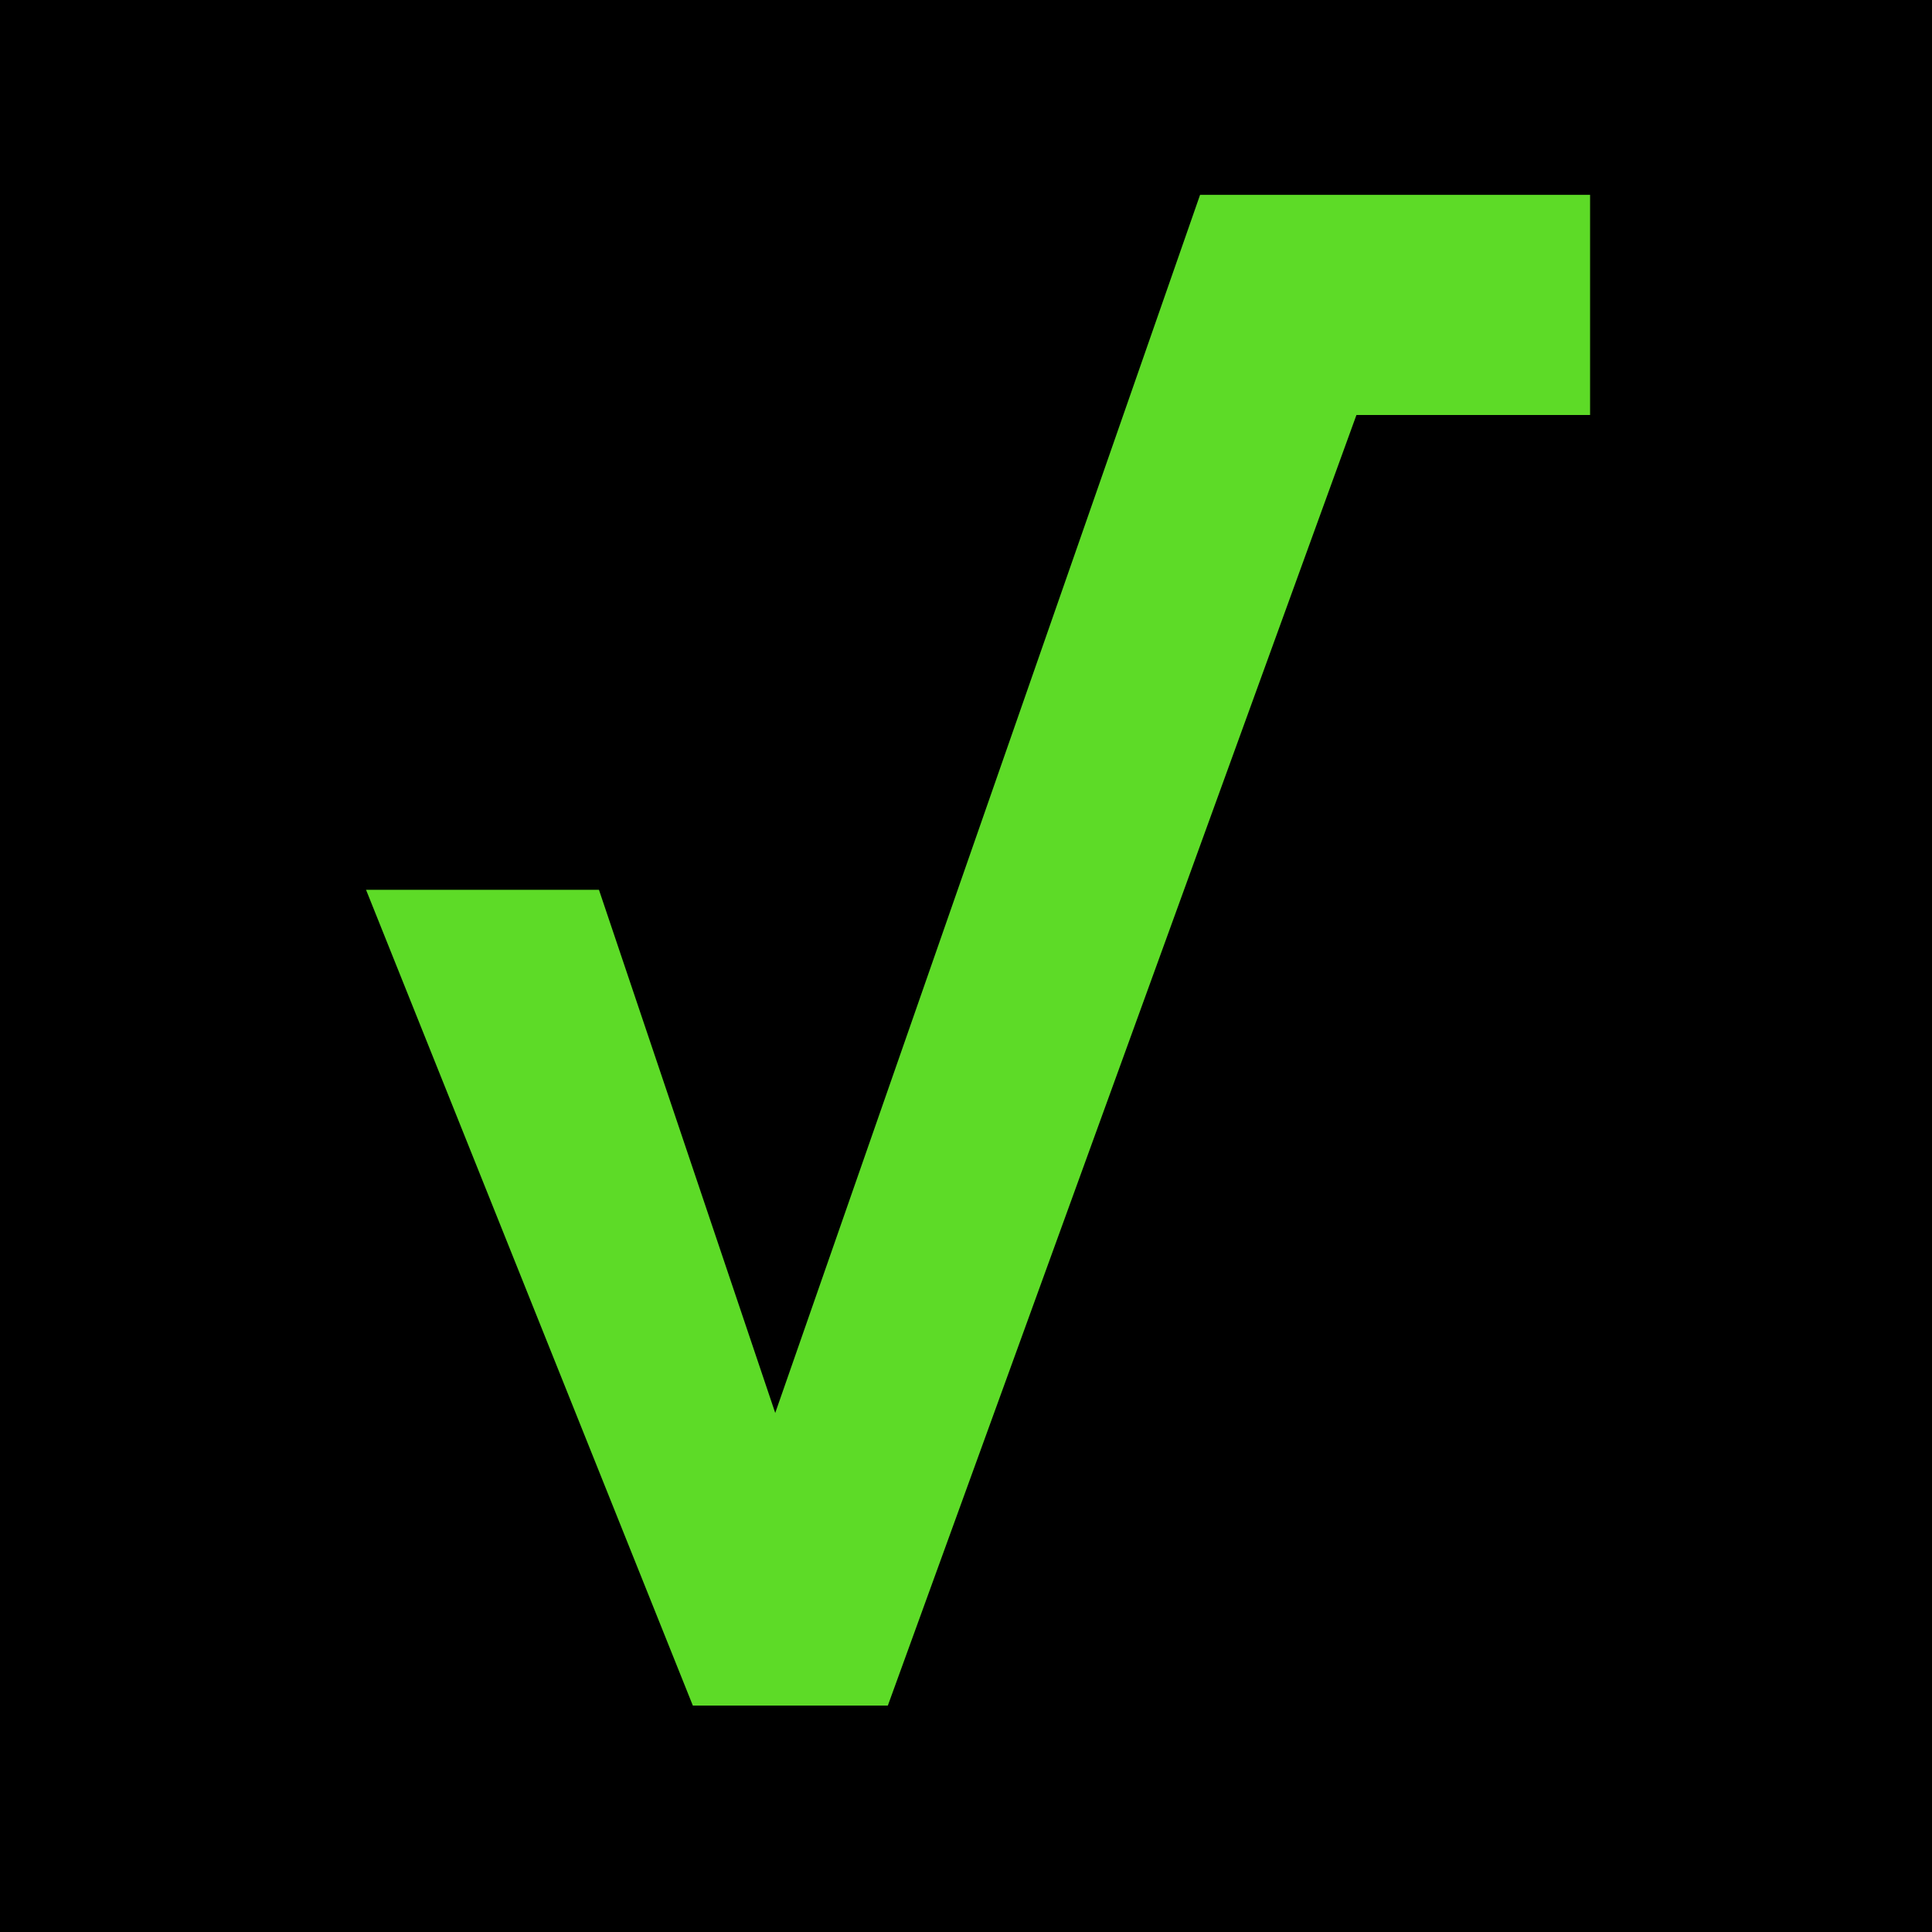
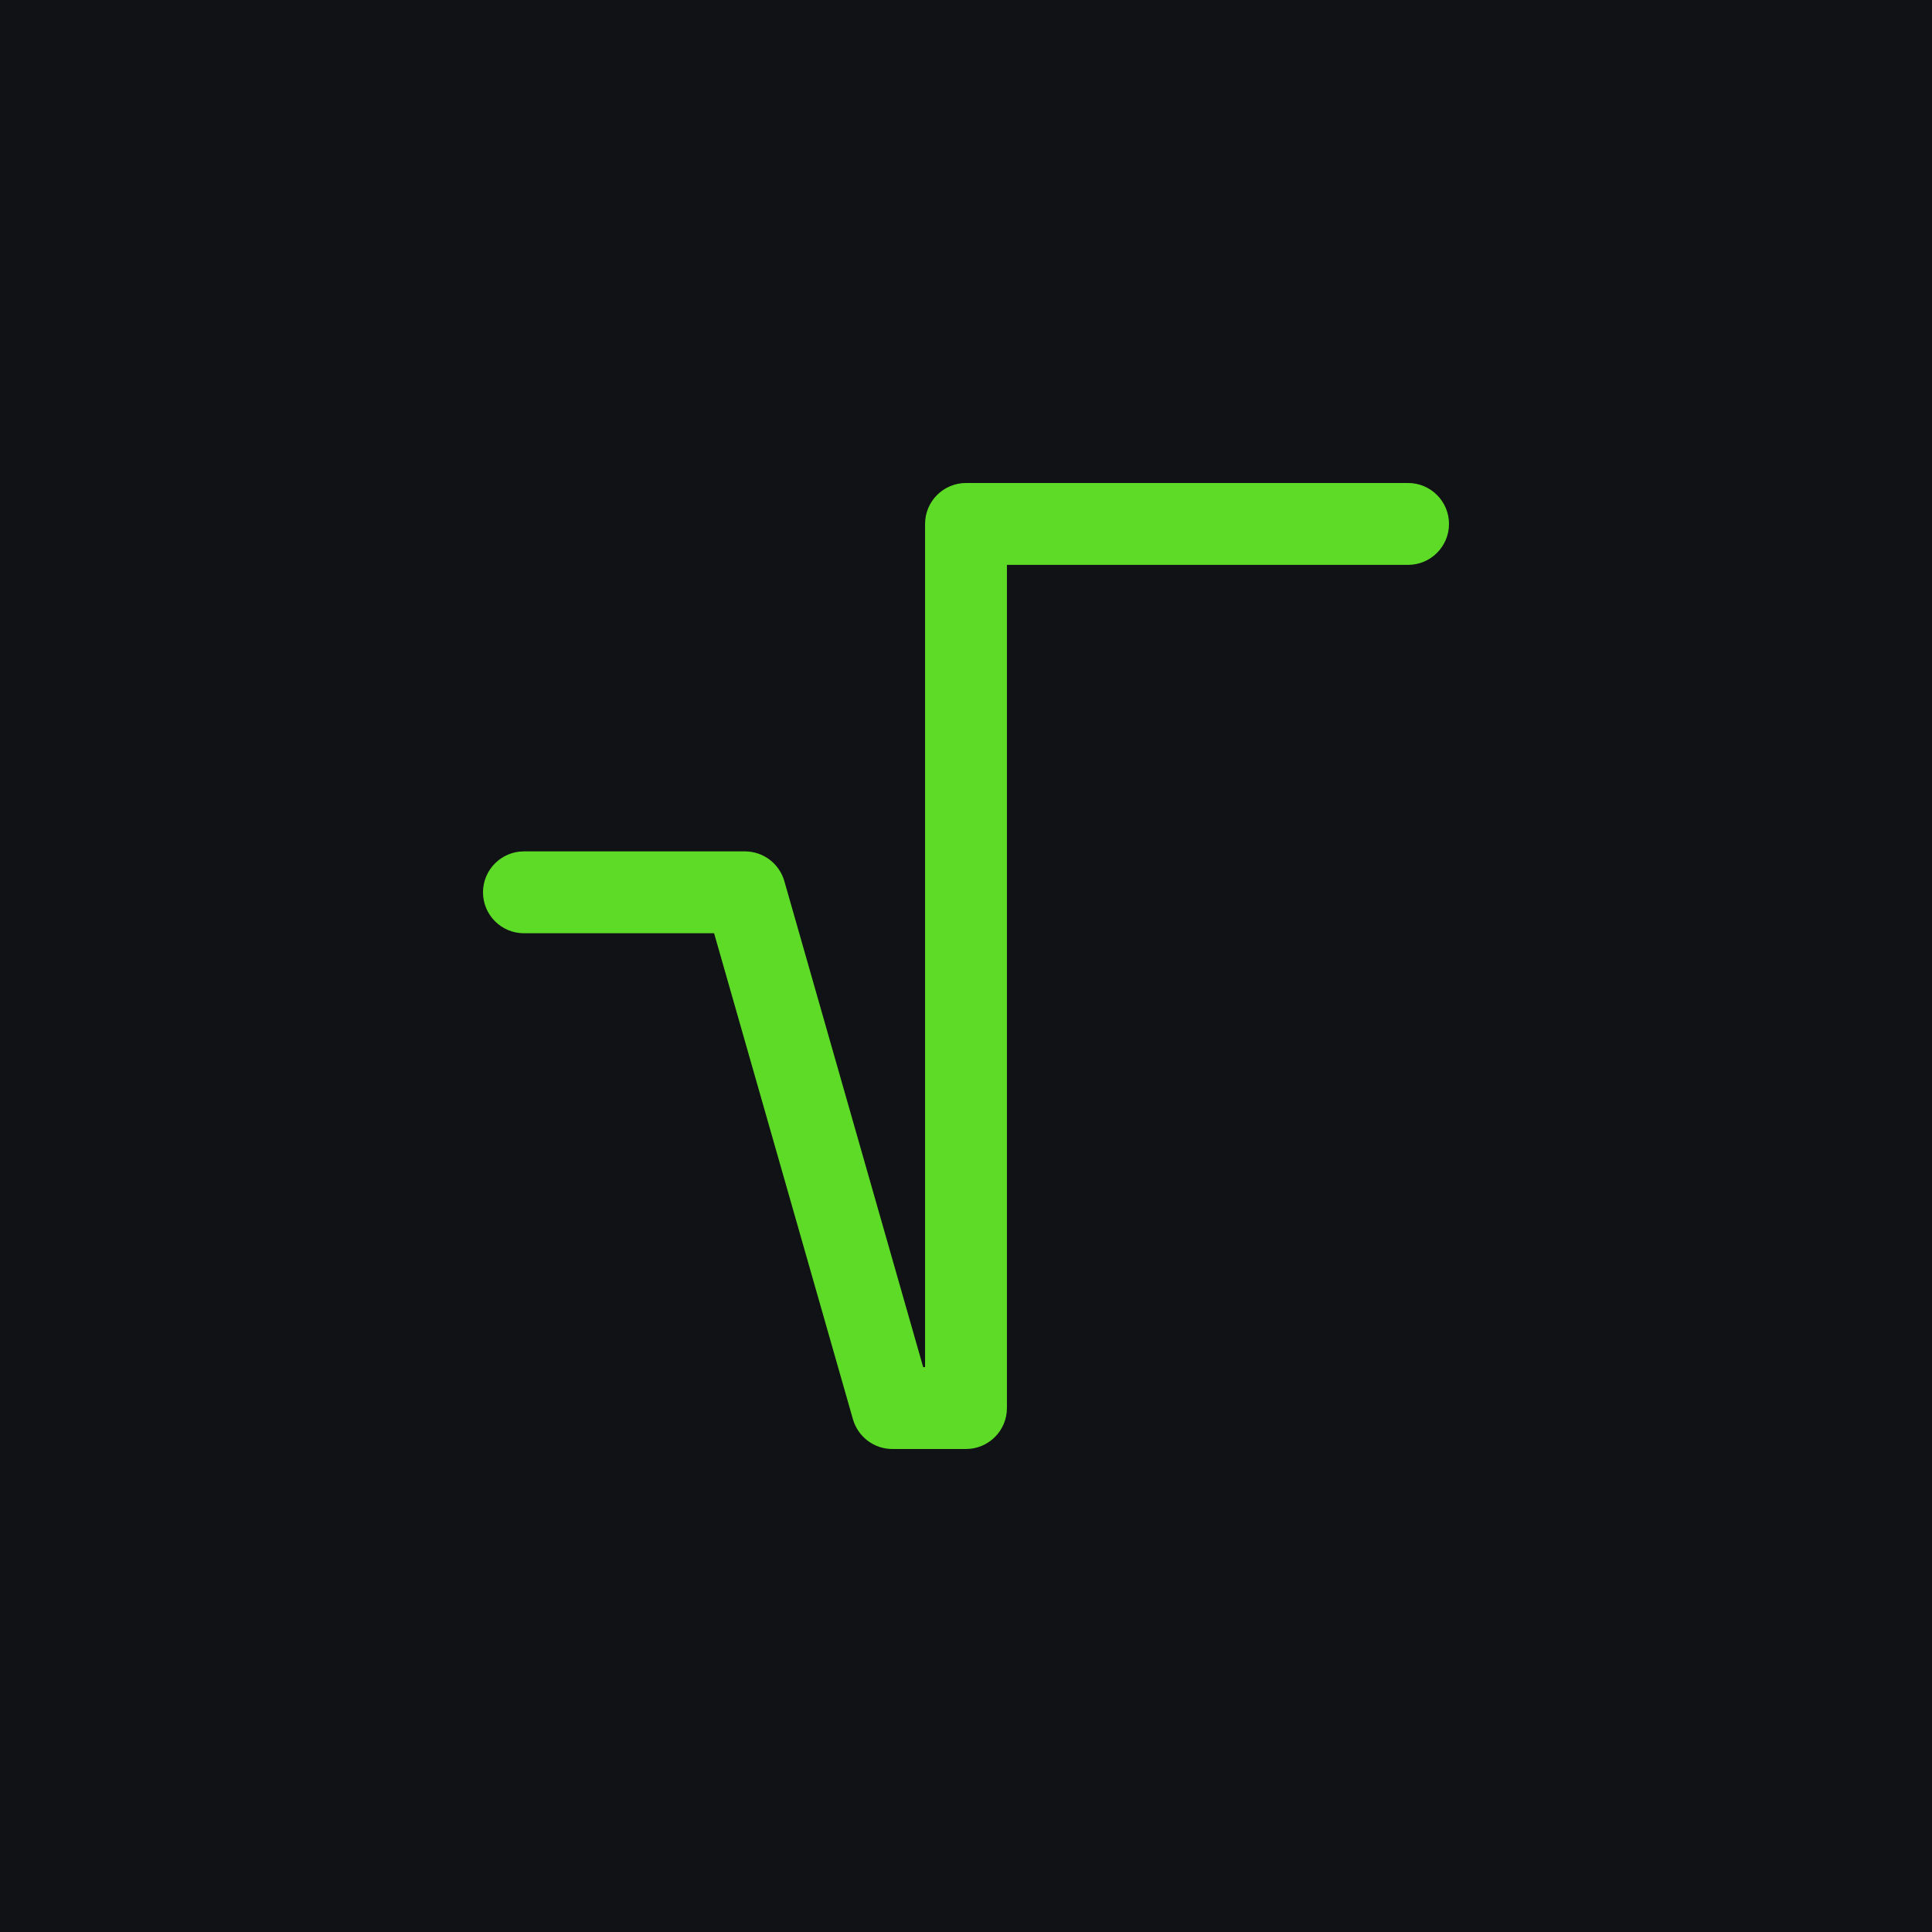
- <svg xmlns="http://www.w3.org/2000/svg" version="1.1" viewBox="0.0 0.0 137.0 137.0" fill="none" stroke="none" stroke-linecap="square" stroke-miterlimit="10">
-   <clipPath id="p.0">
-     <path d="m0 0l137.0 0l0 137.0l-137.0 0l0 -137.0z" clip-rule="nonzero" />
-   </clipPath>
-   <g clip-path="url(#p.0)">
-     <path fill="#000000" fill-opacity="0.0" d="m0 0l137.0 0l0 137.0l-137.0 0z" fill-rule="evenodd" />
-     <path fill="#000000" d="m0 0l137.008 0l0 137.008l-137.008 0z" fill-rule="evenodd" />
-     <path fill="#000000" fill-opacity="0.0" d="m15.301 -28.469l97.984 0l0 174.52l-97.984 0z" fill-rule="evenodd" />
-     <path fill="#5ddb27" d="m49.129 120.942l-23.172 -57.844l16.516 0l16.516 49.016l-7.547 -1.797l33.656 -96.5l27.656 0l0 15.609l-24.328 0l9.344 -4.359l-34.812 95.875l-13.828 0z" fill-rule="nonzero" />
-   </g>
+ <svg xmlns="http://www.w3.org/2000/svg" id="Layer_2" viewBox="0 0 236 236">
+   <defs>
+     <style>.cls-1{fill:#101215;}.cls-1,.cls-2{stroke-width:0px;}.cls-2{fill:#5ddb27;}</style>
+   </defs>
+   <rect class="cls-1" width="236" height="236" />
+   <path class="cls-2" d="m118,177h-9c-2.23,0-4.19-1.48-4.81-3.63l-16.96-59.37h-23.23c-2.76,0-5-2.24-5-5s2.24-5,5-5h27c2.23,0,4.19,1.48,4.81,3.63l16.96,59.37h.23V64c0-2.76,2.24-5,5-5h54c2.76,0,5,2.24,5,5s-2.24,5-5,5h-49v103c0,2.76-2.24,5-5,5Z" />
</svg>
